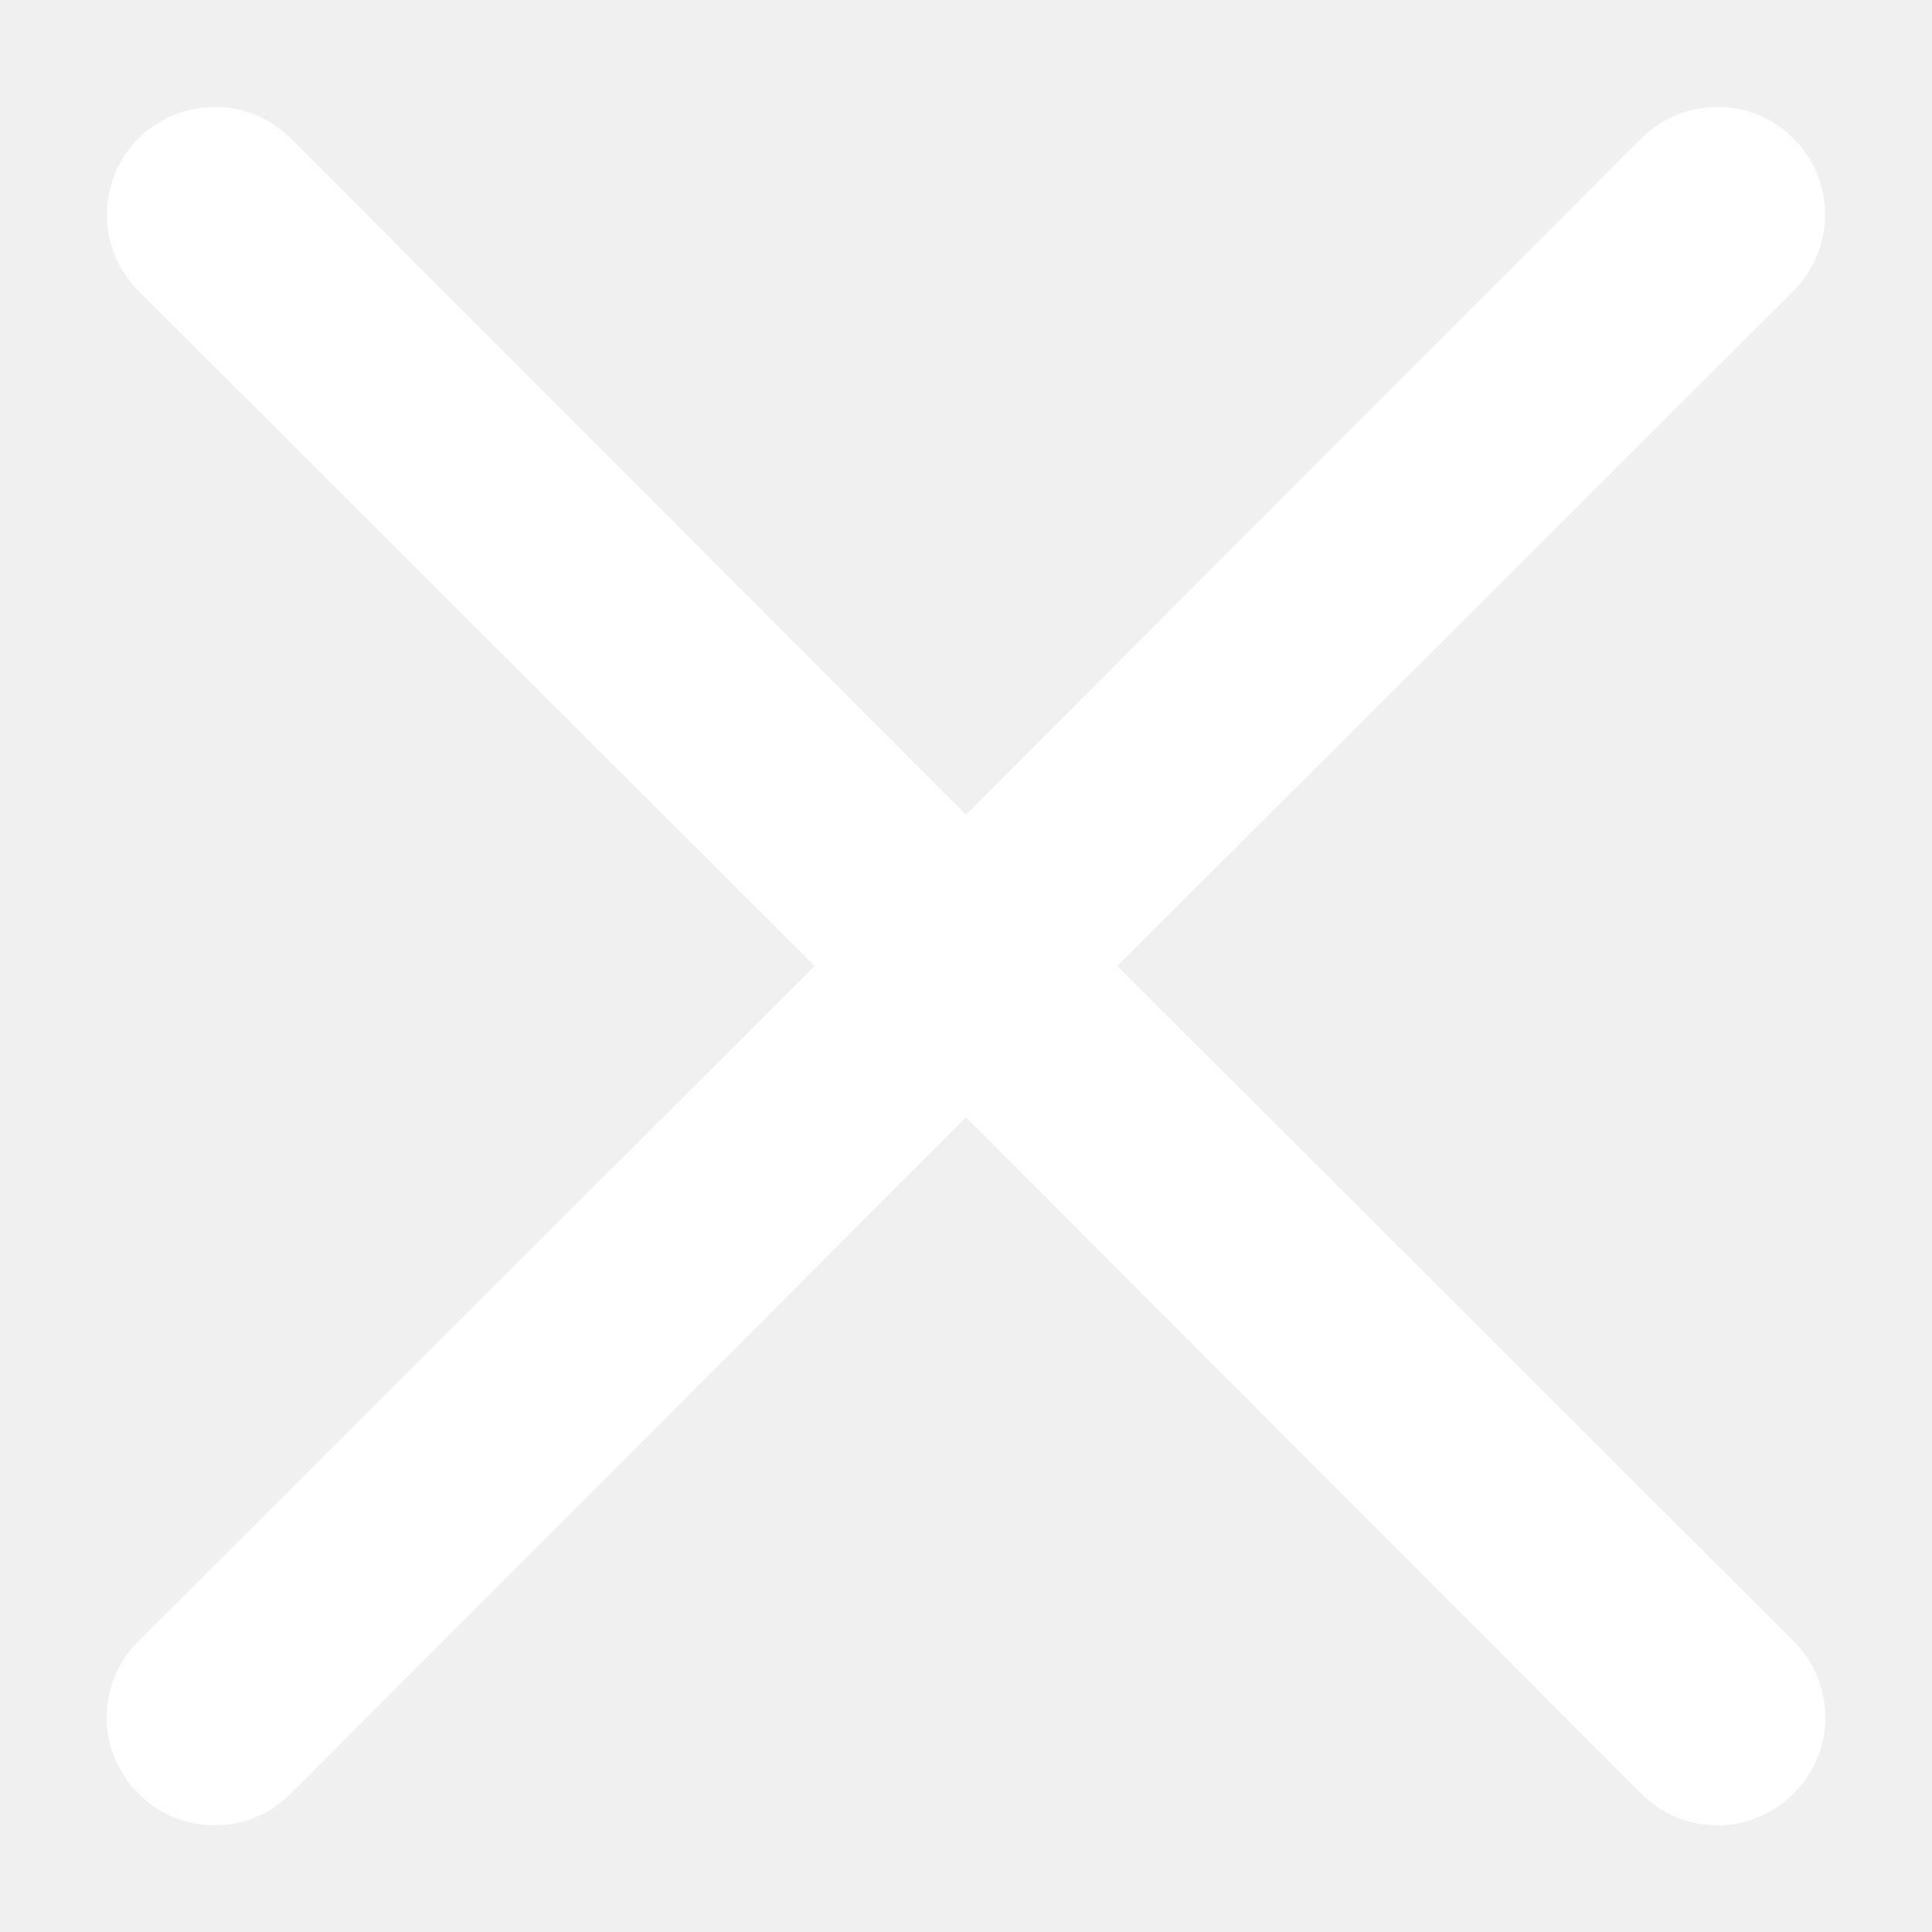
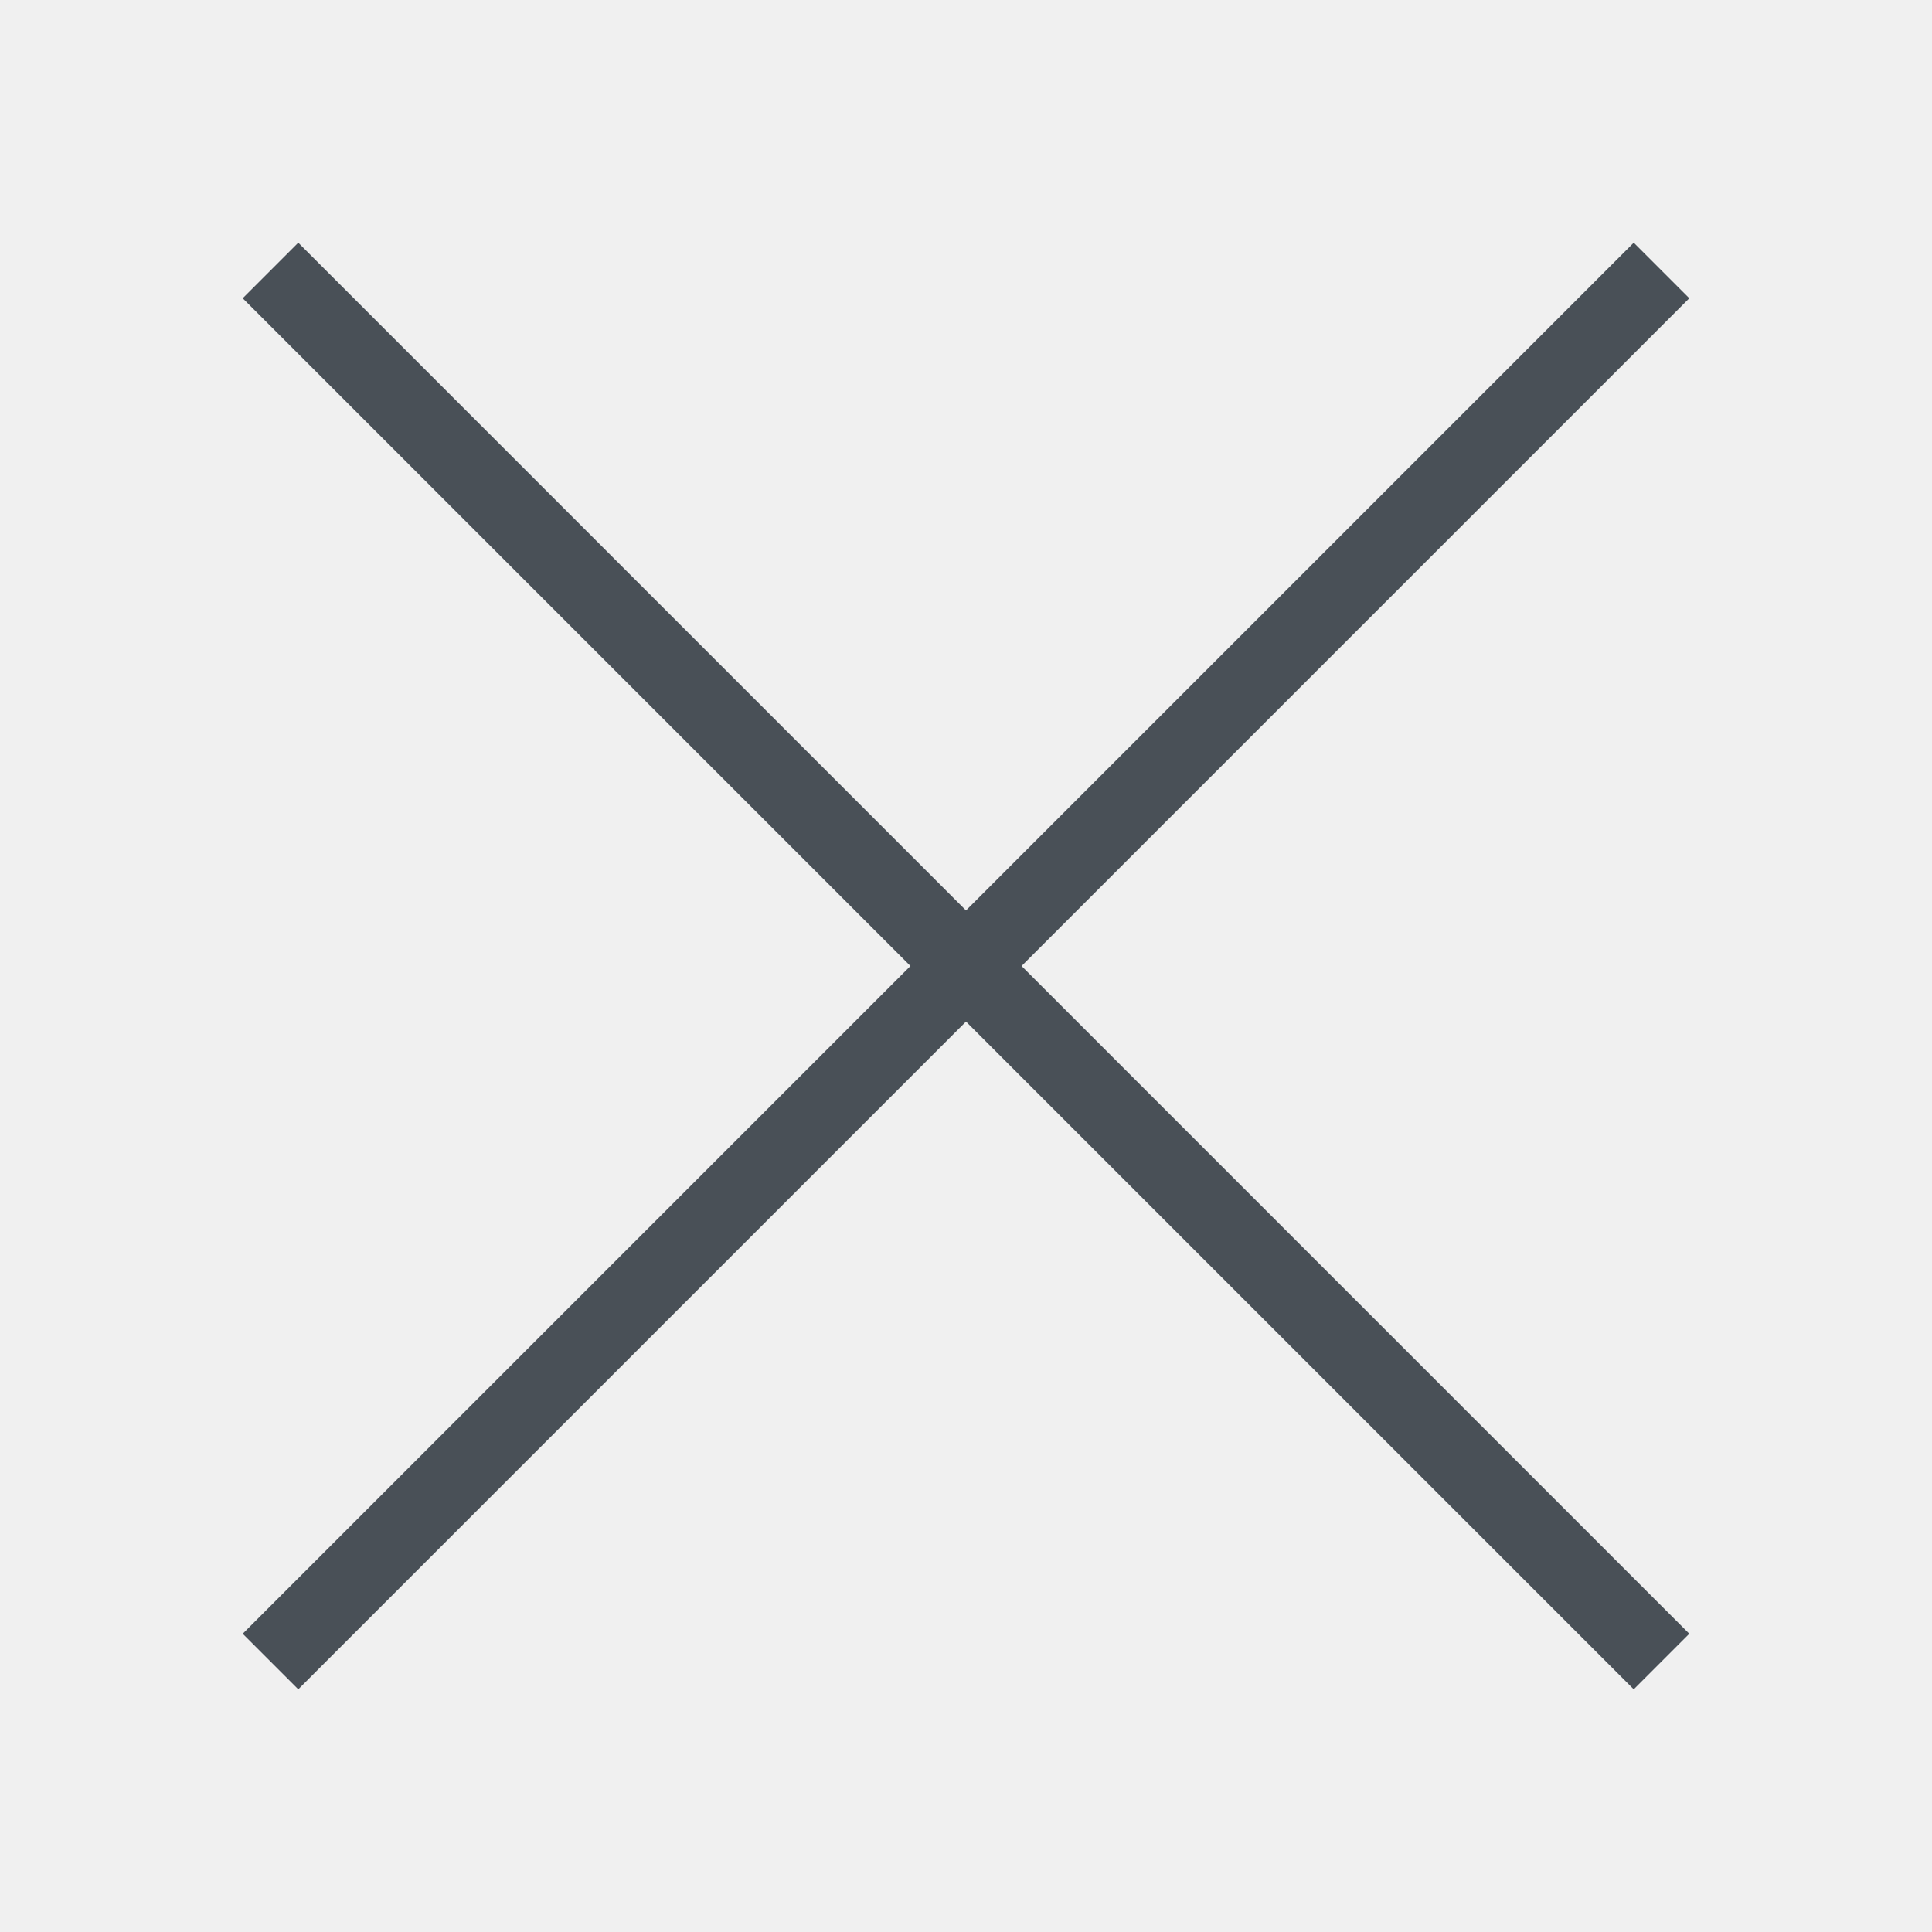
- <svg xmlns="http://www.w3.org/2000/svg" width="18" height="18" viewBox="0 0 18 18" fill="#FFF">
-   <path d="M10.41 9L16.71 2.71C16.898 2.522 17.004 2.266 17.004 2C17.004 1.734 16.898 1.478 16.71 1.29C16.522 1.102 16.266 0.996 16 0.996C15.734 0.996 15.478 1.102 15.29 1.29L9 7.59L2.71 1.29C2.522 1.102 2.266 0.996 2 0.996C1.734 0.996 1.478 1.102 1.29 1.29C1.102 1.478 0.996 1.734 0.996 2C0.996 2.266 1.102 2.522 1.29 2.71L7.59 9L1.29 15.29C1.196 15.383 1.122 15.494 1.071 15.615C1.02 15.737 0.994 15.868 0.994 16C0.994 16.132 1.02 16.263 1.071 16.385C1.122 16.506 1.196 16.617 1.29 16.71C1.383 16.804 1.494 16.878 1.615 16.929C1.737 16.98 1.868 17.006 2 17.006C2.132 17.006 2.263 16.98 2.385 16.929C2.506 16.878 2.617 16.804 2.71 16.71L9 10.41L15.29 16.71C15.383 16.804 15.493 16.878 15.615 16.929C15.737 16.98 15.868 17.006 16 17.006C16.132 17.006 16.263 16.98 16.384 16.929C16.506 16.878 16.617 16.804 16.71 16.71C16.804 16.617 16.878 16.506 16.929 16.385C16.98 16.263 17.006 16.132 17.006 16C17.006 15.868 16.98 15.737 16.929 15.615C16.878 15.494 16.804 15.383 16.71 15.29L10.41 9Z" fill="#FFFFFF" />
+ <svg xmlns="http://www.w3.org/2000/svg" viewBox="0,0,256,256" width="50px" height="50px">
+   <g fill="#495057" fill-rule="nonzero" stroke="none" stroke-width="1" stroke-linecap="butt" stroke-linejoin="miter" stroke-miterlimit="10" stroke-dasharray="" stroke-dashoffset="0" font-family="none" font-weight="none" font-size="none" text-anchor="none" style="mix-blend-mode: normal">
+     <g transform="scale(5.12,5.12)">
+       <path d="M7.719,6.281l-1.438,1.438l17.281,17.281l-17.281,17.281l1.438,1.438l17.281,-17.281l17.281,17.281l1.438,-1.438l-17.281,-17.281l17.281,-17.281l-1.438,-1.438l-17.281,17.281z" />
+     </g>
+   </g>
</svg>
